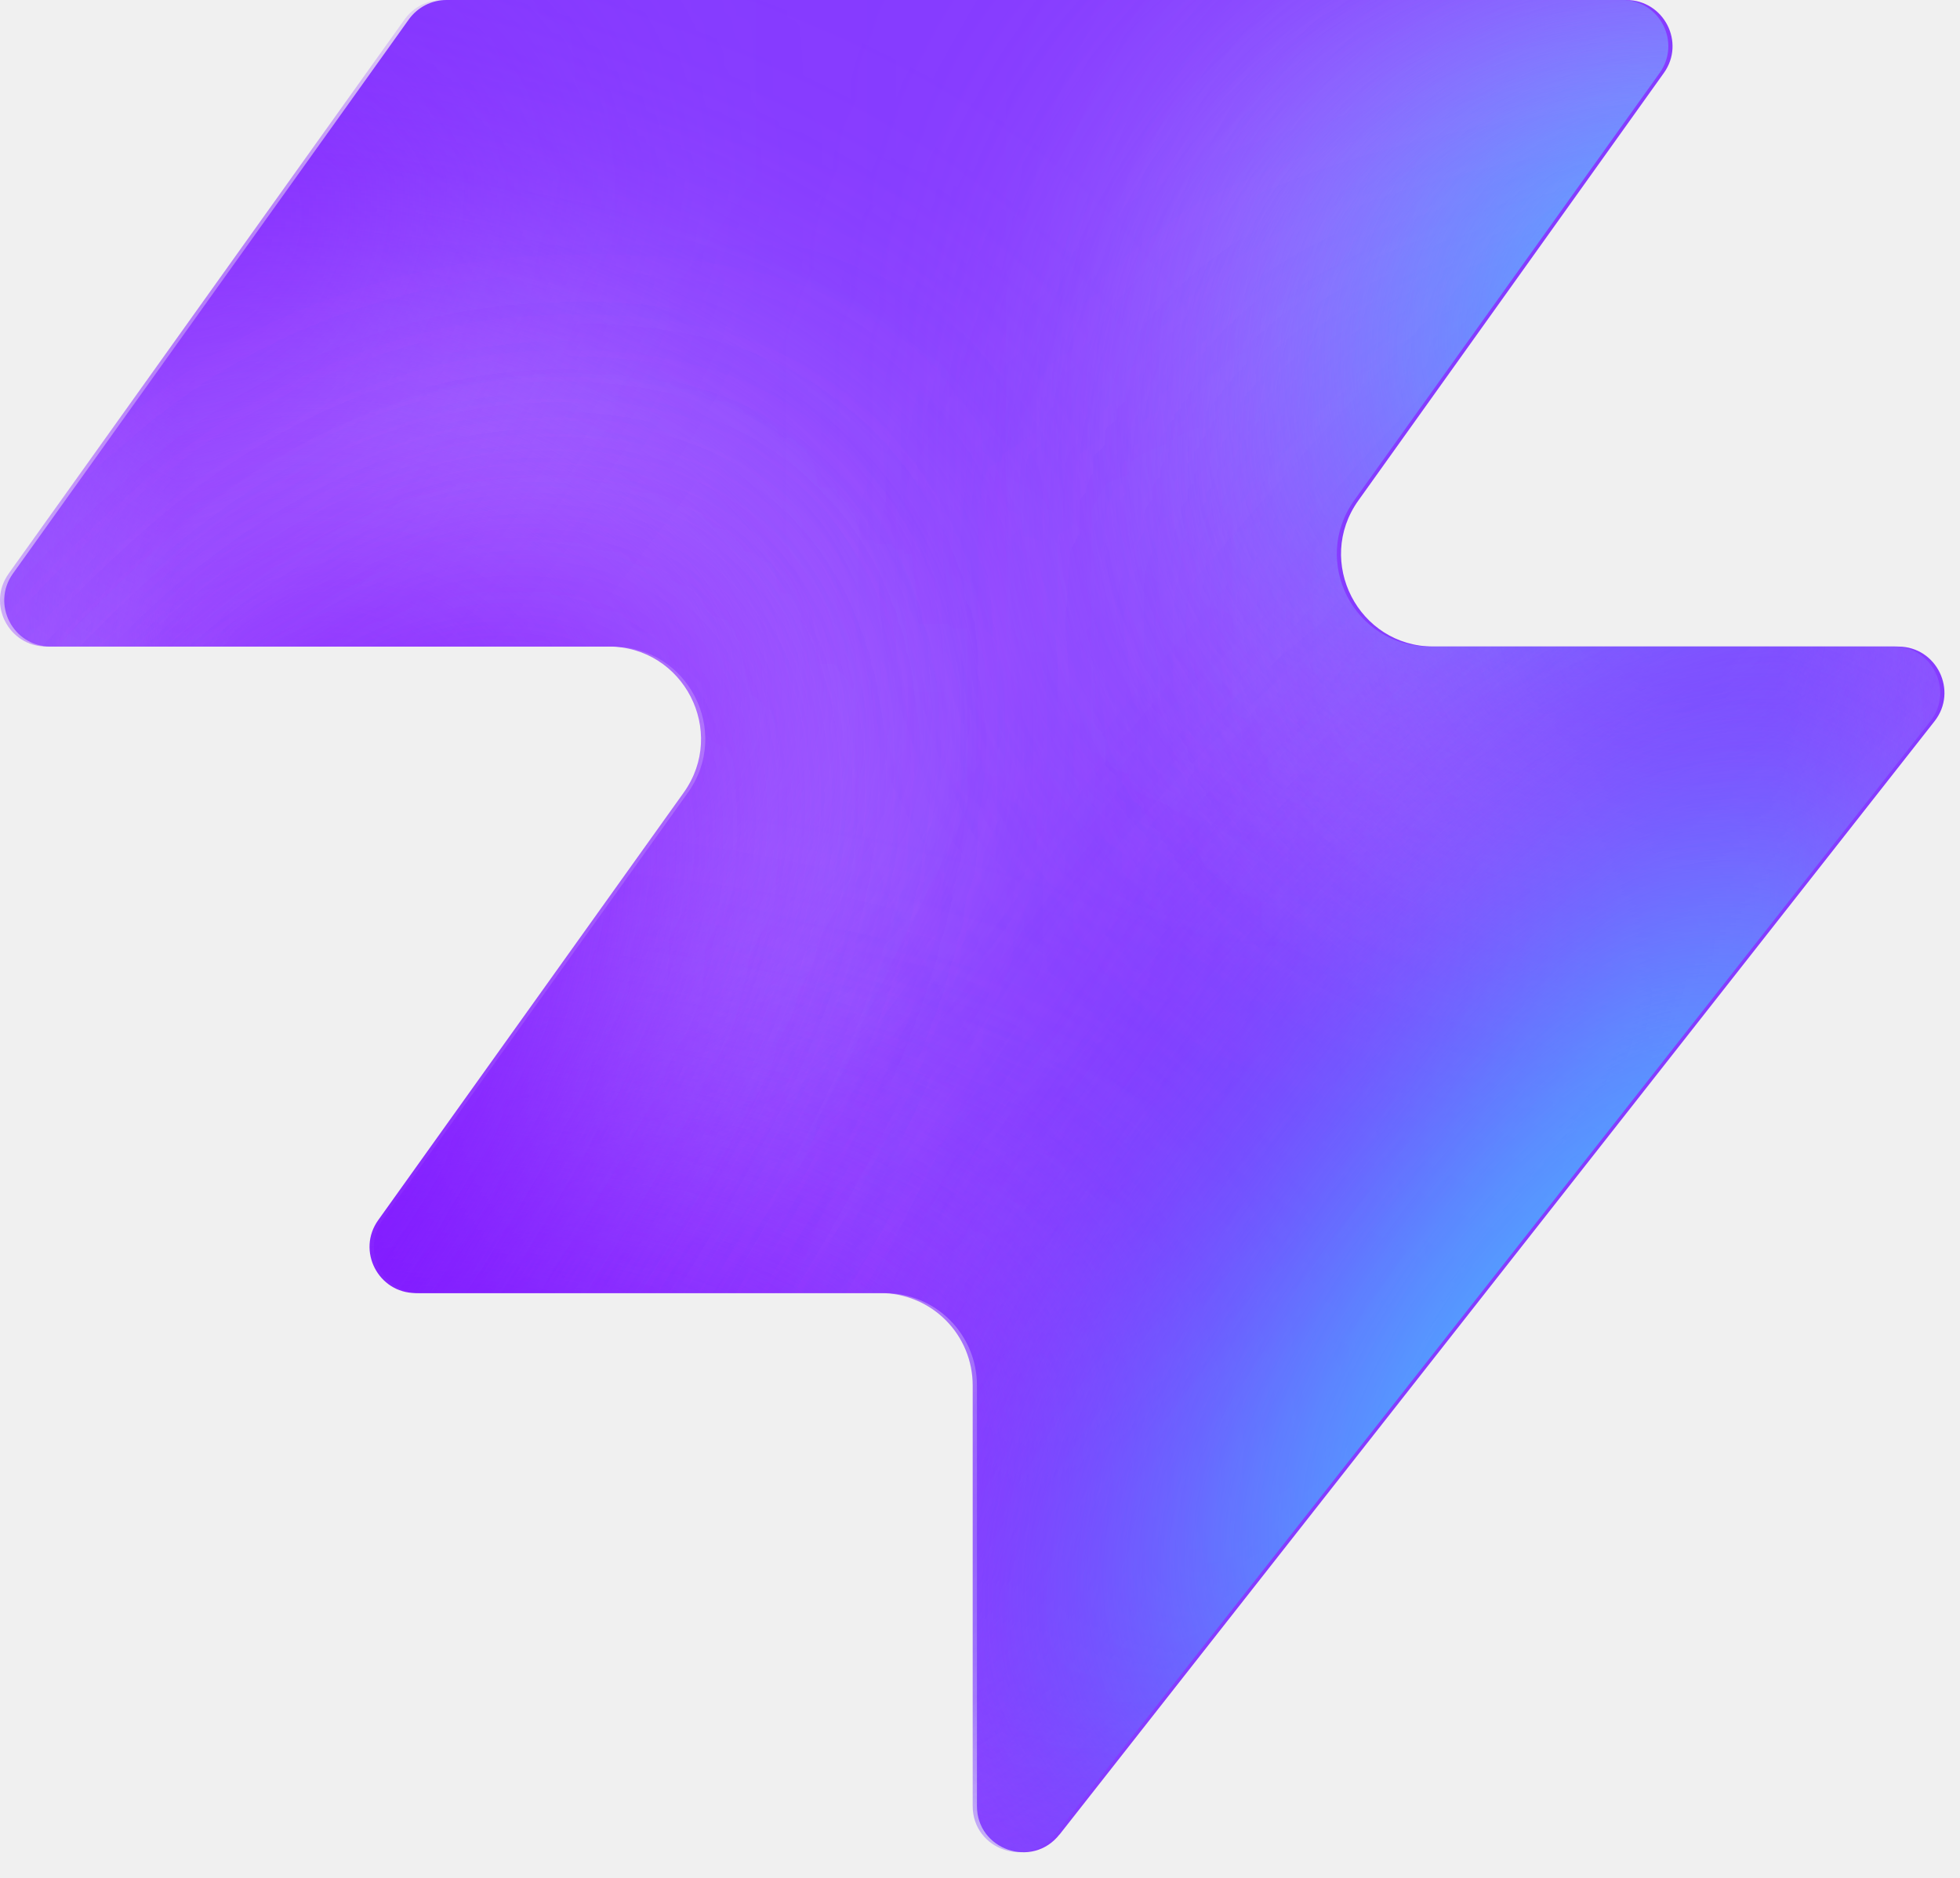
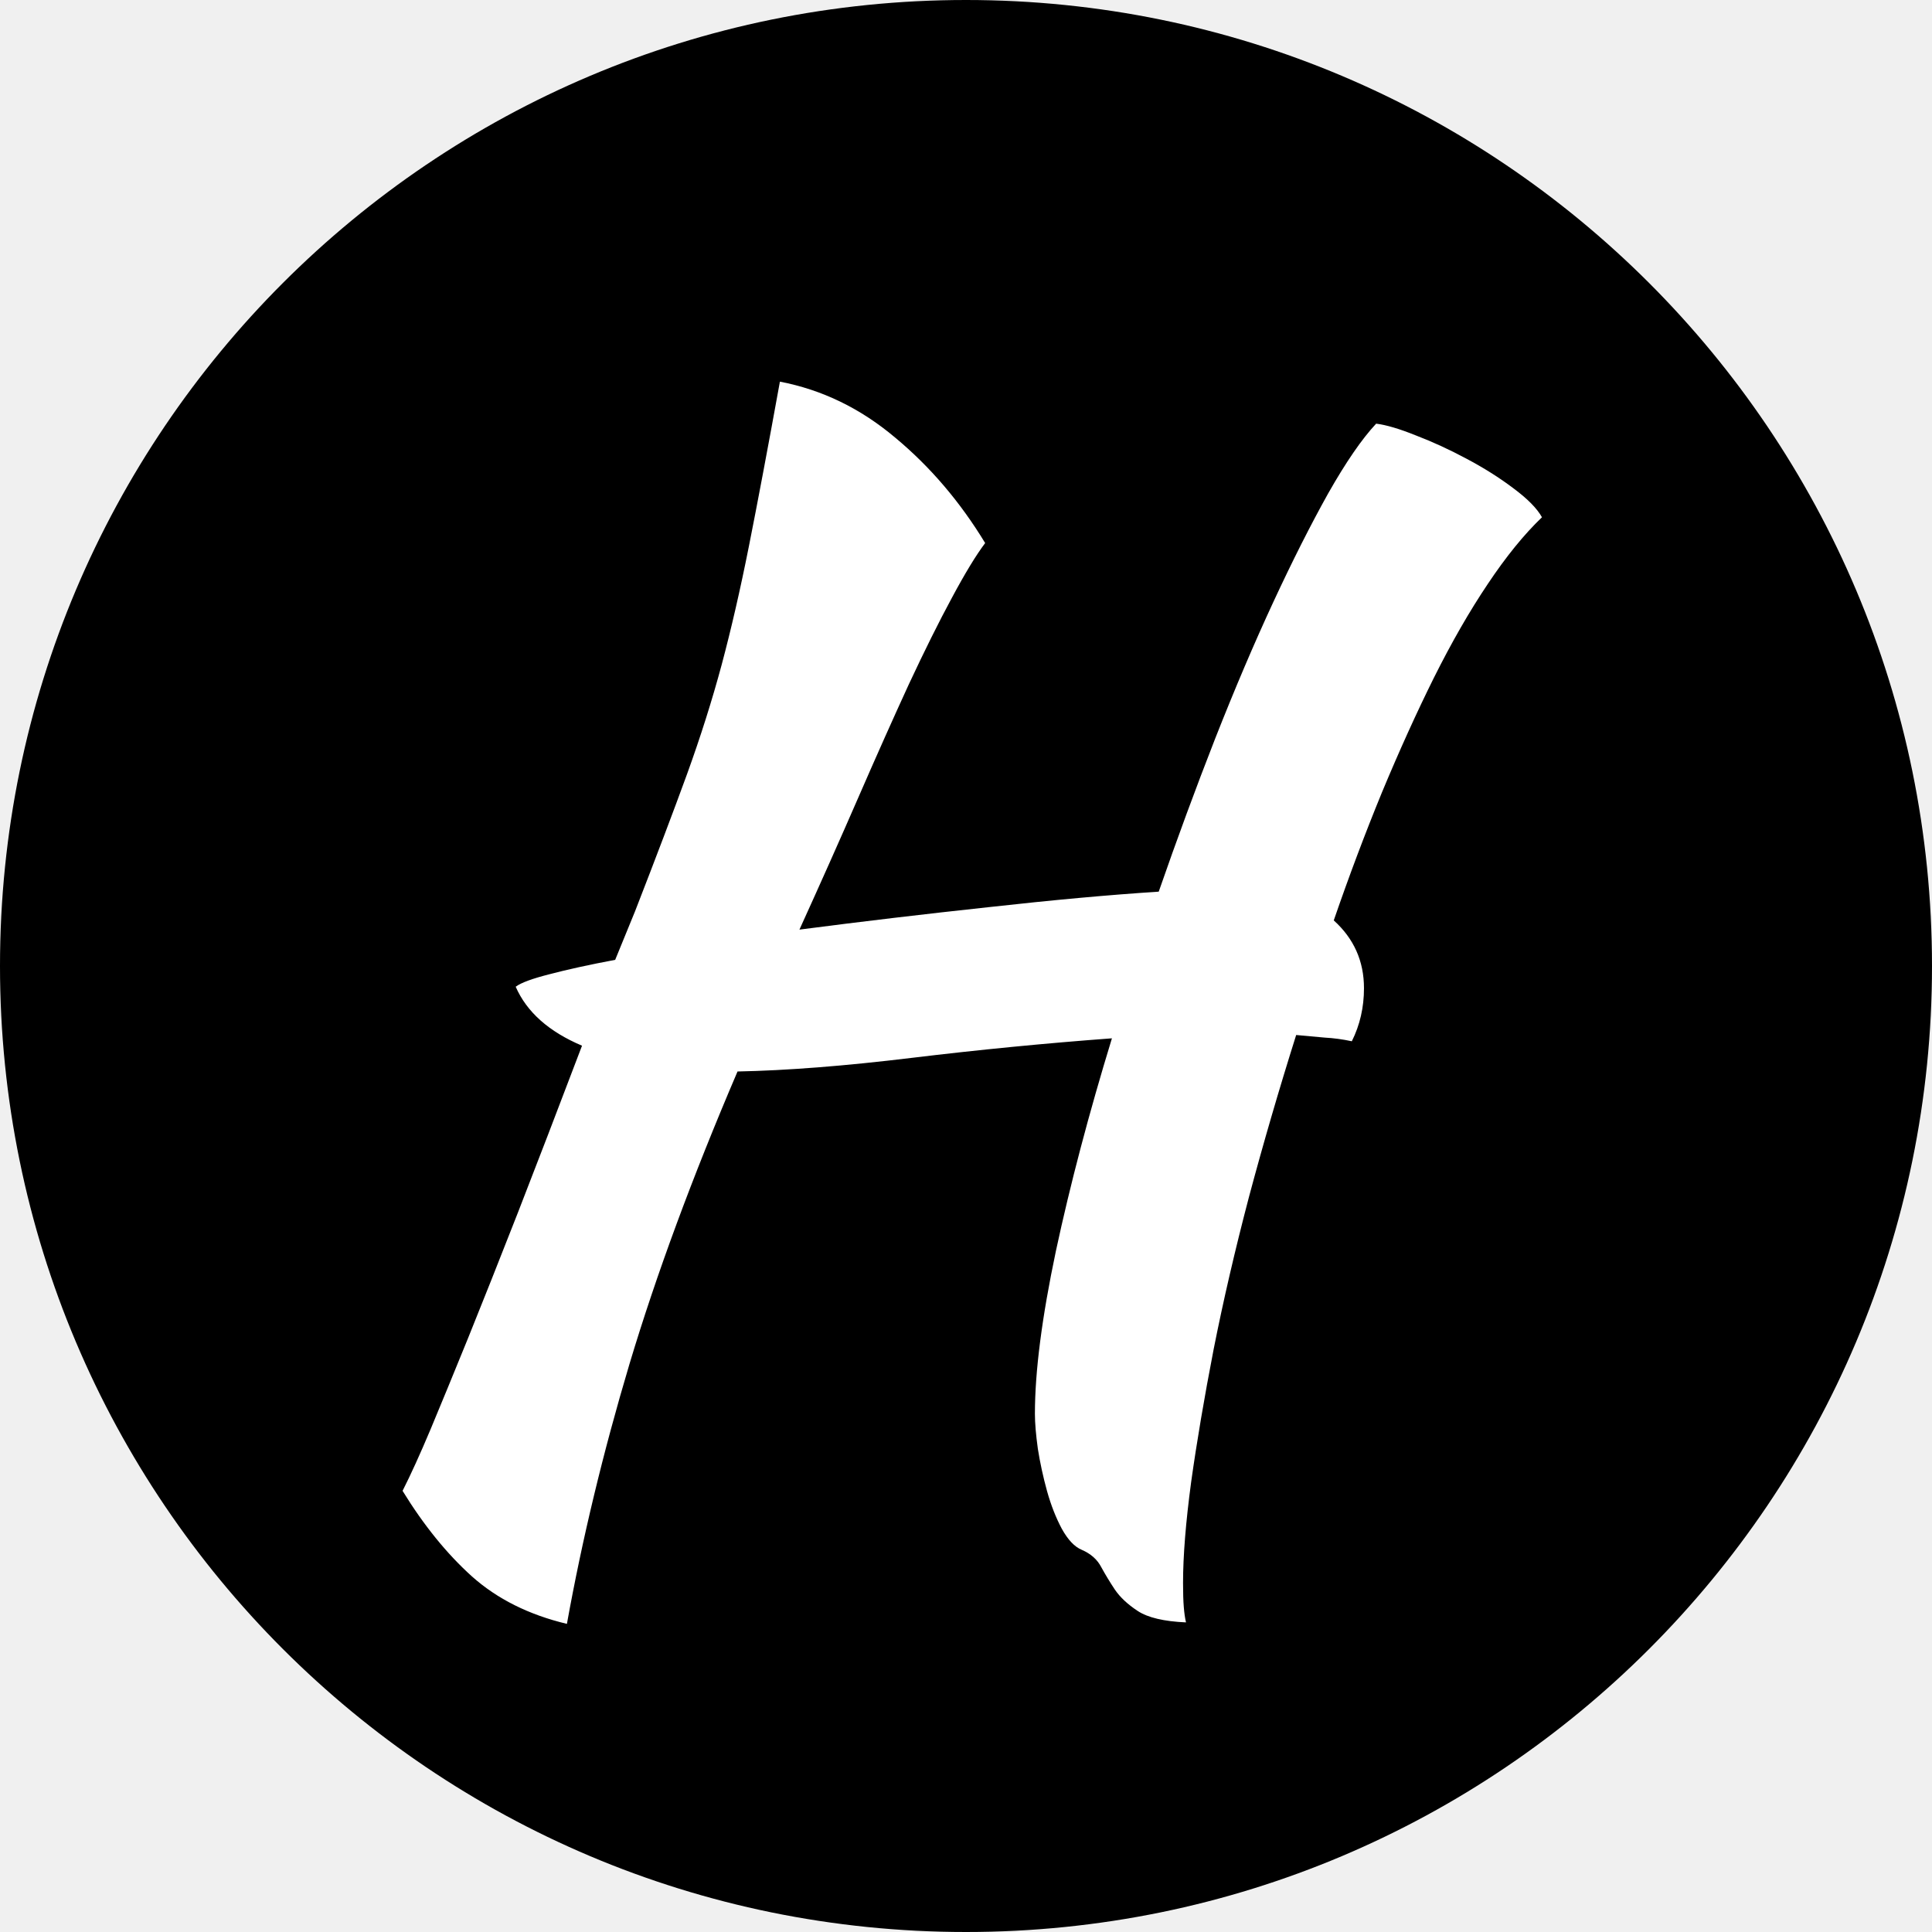
- <svg xmlns="http://www.w3.org/2000/svg" width="48" height="46" fill="none" viewBox="0 0 48 46">
-   <path fill="#863bff" d="M25.946 44.938c-.664.845-2.021.375-2.021-.698V33.937a2.26 2.26 0 0 0-2.262-2.262H10.287c-.92 0-1.456-1.04-.92-1.788l7.48-10.471c1.07-1.497 0-3.578-1.842-3.578H1.237c-.92 0-1.456-1.04-.92-1.788L10.013.474c.214-.297.556-.474.92-.474h28.894c.92 0 1.456 1.04.92 1.788l-7.48 10.471c-1.07 1.498 0 3.579 1.842 3.579h11.377c.943 0 1.473 1.088.89 1.83L25.947 44.94z" style="fill:#863bff;fill:color(display-p3 .525 .23 1);fill-opacity:1" />
-   <mask id="a" width="48" height="46" x="0" y="0" maskUnits="userSpaceOnUse" style="mask-type:alpha">
-     <path fill="#000" d="M25.842 44.938c-.664.844-2.021.375-2.021-.698V33.937a2.26 2.26 0 0 0-2.262-2.262H10.183c-.92 0-1.456-1.04-.92-1.788l7.48-10.471c1.07-1.498 0-3.579-1.842-3.579H1.133c-.92 0-1.456-1.04-.92-1.787L9.91.473c.214-.297.556-.474.92-.474h28.894c.92 0 1.456 1.04.92 1.788l-7.48 10.471c-1.07 1.498 0 3.578 1.842 3.578h11.377c.943 0 1.473 1.088.89 1.832L25.843 44.94z" style="fill:#000;fill-opacity:1" />
-   </mask>
-   <g mask="url(#a)">
-     <g filter="url(#b)">
-       <ellipse cx="5.508" cy="14.704" fill="#ede6ff" rx="5.508" ry="14.704" style="fill:#ede6ff;fill:color(display-p3 .927 .903 1);fill-opacity:1" transform="matrix(.00324 1 1 -.00324 -4.47 31.516)" />
-     </g>
-     <g filter="url(#c)">
-       <ellipse cx="10.399" cy="29.851" fill="#ede6ff" rx="10.399" ry="29.851" style="fill:#ede6ff;fill:color(display-p3 .927 .903 1);fill-opacity:1" transform="matrix(.00324 1 1 -.00324 -39.328 7.883)" />
-     </g>
-     <g filter="url(#d)">
-       <ellipse cx="5.508" cy="30.487" fill="#7e14ff" rx="5.508" ry="30.487" style="fill:#7e14ff;fill:color(display-p3 .492 .077 1);fill-opacity:1" transform="rotate(89.814 -25.913 -14.639)scale(1 -1)" />
-     </g>
-     <g filter="url(#e)">
-       <ellipse cx="5.508" cy="30.599" fill="#7e14ff" rx="5.508" ry="30.599" style="fill:#7e14ff;fill:color(display-p3 .492 .077 1);fill-opacity:1" transform="rotate(89.814 -32.644 -3.334)scale(1 -1)" />
-     </g>
-     <g filter="url(#f)">
-       <ellipse cx="5.508" cy="30.599" fill="#7e14ff" rx="5.508" ry="30.599" style="fill:#7e14ff;fill:color(display-p3 .492 .077 1);fill-opacity:1" transform="matrix(.00324 1 1 -.00324 -34.34 30.47)" />
-     </g>
-     <g filter="url(#g)">
-       <ellipse cx="14.072" cy="22.078" fill="#ede6ff" rx="14.072" ry="22.078" style="fill:#ede6ff;fill:color(display-p3 .927 .903 1);fill-opacity:1" transform="rotate(93.35 24.506 48.493)scale(-1 1)" />
-     </g>
-     <g filter="url(#h)">
-       <ellipse cx="3.47" cy="21.501" fill="#7e14ff" rx="3.47" ry="21.501" style="fill:#7e14ff;fill:color(display-p3 .492 .077 1);fill-opacity:1" transform="rotate(89.009 28.708 47.59)scale(-1 1)" />
-     </g>
-     <g filter="url(#i)">
-       <ellipse cx="3.47" cy="21.501" fill="#7e14ff" rx="3.47" ry="21.501" style="fill:#7e14ff;fill:color(display-p3 .492 .077 1);fill-opacity:1" transform="rotate(89.009 28.708 47.59)scale(-1 1)" />
-     </g>
-     <g filter="url(#j)">
-       <ellipse cx=".387" cy="8.972" fill="#7e14ff" rx="4.407" ry="29.108" style="fill:#7e14ff;fill:color(display-p3 .492 .077 1);fill-opacity:1" transform="rotate(39.51 .387 8.972)" />
-     </g>
-     <g filter="url(#k)">
-       <ellipse cx="47.523" cy="-6.092" fill="#7e14ff" rx="4.407" ry="29.108" style="fill:#7e14ff;fill:color(display-p3 .492 .077 1);fill-opacity:1" transform="rotate(37.892 47.523 -6.092)" />
-     </g>
-     <g filter="url(#l)">
-       <ellipse cx="41.412" cy="6.333" fill="#47bfff" rx="5.971" ry="9.665" style="fill:#47bfff;fill:color(display-p3 .28 .748 1);fill-opacity:1" transform="rotate(37.892 41.412 6.333)" />
-     </g>
-     <g filter="url(#m)">
-       <ellipse cx="-1.879" cy="38.332" fill="#7e14ff" rx="4.407" ry="29.108" style="fill:#7e14ff;fill:color(display-p3 .492 .077 1);fill-opacity:1" transform="rotate(37.892 -1.88 38.332)" />
-     </g>
-     <g filter="url(#n)">
-       <ellipse cx="-1.879" cy="38.332" fill="#7e14ff" rx="4.407" ry="29.108" style="fill:#7e14ff;fill:color(display-p3 .492 .077 1);fill-opacity:1" transform="rotate(37.892 -1.88 38.332)" />
-     </g>
-     <g filter="url(#o)">
-       <ellipse cx="35.651" cy="29.907" fill="#7e14ff" rx="4.407" ry="29.108" style="fill:#7e14ff;fill:color(display-p3 .492 .077 1);fill-opacity:1" transform="rotate(37.892 35.651 29.907)" />
-     </g>
-     <g filter="url(#p)">
-       <ellipse cx="38.418" cy="32.4" fill="#47bfff" rx="5.971" ry="15.297" style="fill:#47bfff;fill:color(display-p3 .28 .748 1);fill-opacity:1" transform="rotate(37.892 38.418 32.4)" />
-     </g>
-   </g>
-   <defs>
-     <filter id="b" width="60.045" height="41.654" x="-19.77" y="16.149" color-interpolation-filters="sRGB" filterUnits="userSpaceOnUse">
-       <feFlood flood-opacity="0" result="BackgroundImageFix" />
-       <feBlend in="SourceGraphic" in2="BackgroundImageFix" result="shape" />
-       <feGaussianBlur result="effect1_foregroundBlur_2002_17158" stdDeviation="7.659" />
-     </filter>
-     <filter id="c" width="90.34" height="51.437" x="-54.613" y="-7.533" color-interpolation-filters="sRGB" filterUnits="userSpaceOnUse">
-       <feFlood flood-opacity="0" result="BackgroundImageFix" />
-       <feBlend in="SourceGraphic" in2="BackgroundImageFix" result="shape" />
-       <feGaussianBlur result="effect1_foregroundBlur_2002_17158" stdDeviation="7.659" />
-     </filter>
-     <filter id="d" width="79.355" height="29.4" x="-49.64" y="2.03" color-interpolation-filters="sRGB" filterUnits="userSpaceOnUse">
-       <feFlood flood-opacity="0" result="BackgroundImageFix" />
-       <feBlend in="SourceGraphic" in2="BackgroundImageFix" result="shape" />
-       <feGaussianBlur result="effect1_foregroundBlur_2002_17158" stdDeviation="4.596" />
-     </filter>
-     <filter id="e" width="79.579" height="29.4" x="-45.045" y="20.029" color-interpolation-filters="sRGB" filterUnits="userSpaceOnUse">
-       <feFlood flood-opacity="0" result="BackgroundImageFix" />
-       <feBlend in="SourceGraphic" in2="BackgroundImageFix" result="shape" />
-       <feGaussianBlur result="effect1_foregroundBlur_2002_17158" stdDeviation="4.596" />
-     </filter>
-     <filter id="f" width="79.579" height="29.4" x="-43.513" y="21.178" color-interpolation-filters="sRGB" filterUnits="userSpaceOnUse">
-       <feFlood flood-opacity="0" result="BackgroundImageFix" />
-       <feBlend in="SourceGraphic" in2="BackgroundImageFix" result="shape" />
-       <feGaussianBlur result="effect1_foregroundBlur_2002_17158" stdDeviation="4.596" />
-     </filter>
-     <filter id="g" width="74.749" height="58.852" x="15.756" y="-17.901" color-interpolation-filters="sRGB" filterUnits="userSpaceOnUse">
-       <feFlood flood-opacity="0" result="BackgroundImageFix" />
-       <feBlend in="SourceGraphic" in2="BackgroundImageFix" result="shape" />
-       <feGaussianBlur result="effect1_foregroundBlur_2002_17158" stdDeviation="7.659" />
-     </filter>
-     <filter id="h" width="61.377" height="25.362" x="23.548" y="2.284" color-interpolation-filters="sRGB" filterUnits="userSpaceOnUse">
-       <feFlood flood-opacity="0" result="BackgroundImageFix" />
-       <feBlend in="SourceGraphic" in2="BackgroundImageFix" result="shape" />
-       <feGaussianBlur result="effect1_foregroundBlur_2002_17158" stdDeviation="4.596" />
-     </filter>
-     <filter id="i" width="61.377" height="25.362" x="23.548" y="2.284" color-interpolation-filters="sRGB" filterUnits="userSpaceOnUse">
-       <feFlood flood-opacity="0" result="BackgroundImageFix" />
-       <feBlend in="SourceGraphic" in2="BackgroundImageFix" result="shape" />
-       <feGaussianBlur result="effect1_foregroundBlur_2002_17158" stdDeviation="4.596" />
-     </filter>
-     <filter id="j" width="56.045" height="63.649" x="-27.636" y="-22.853" color-interpolation-filters="sRGB" filterUnits="userSpaceOnUse">
-       <feFlood flood-opacity="0" result="BackgroundImageFix" />
-       <feBlend in="SourceGraphic" in2="BackgroundImageFix" result="shape" />
-       <feGaussianBlur result="effect1_foregroundBlur_2002_17158" stdDeviation="4.596" />
-     </filter>
-     <filter id="k" width="54.814" height="64.646" x="20.116" y="-38.415" color-interpolation-filters="sRGB" filterUnits="userSpaceOnUse">
-       <feFlood flood-opacity="0" result="BackgroundImageFix" />
-       <feBlend in="SourceGraphic" in2="BackgroundImageFix" result="shape" />
-       <feGaussianBlur result="effect1_foregroundBlur_2002_17158" stdDeviation="4.596" />
-     </filter>
-     <filter id="l" width="33.541" height="35.313" x="24.641" y="-11.323" color-interpolation-filters="sRGB" filterUnits="userSpaceOnUse">
-       <feFlood flood-opacity="0" result="BackgroundImageFix" />
-       <feBlend in="SourceGraphic" in2="BackgroundImageFix" result="shape" />
-       <feGaussianBlur result="effect1_foregroundBlur_2002_17158" stdDeviation="4.596" />
-     </filter>
-     <filter id="m" width="54.814" height="64.646" x="-29.286" y="6.009" color-interpolation-filters="sRGB" filterUnits="userSpaceOnUse">
-       <feFlood flood-opacity="0" result="BackgroundImageFix" />
-       <feBlend in="SourceGraphic" in2="BackgroundImageFix" result="shape" />
-       <feGaussianBlur result="effect1_foregroundBlur_2002_17158" stdDeviation="4.596" />
-     </filter>
-     <filter id="n" width="54.814" height="64.646" x="-29.286" y="6.009" color-interpolation-filters="sRGB" filterUnits="userSpaceOnUse">
-       <feFlood flood-opacity="0" result="BackgroundImageFix" />
-       <feBlend in="SourceGraphic" in2="BackgroundImageFix" result="shape" />
-       <feGaussianBlur result="effect1_foregroundBlur_2002_17158" stdDeviation="4.596" />
-     </filter>
-     <filter id="o" width="54.814" height="64.646" x="8.244" y="-2.416" color-interpolation-filters="sRGB" filterUnits="userSpaceOnUse">
-       <feFlood flood-opacity="0" result="BackgroundImageFix" />
-       <feBlend in="SourceGraphic" in2="BackgroundImageFix" result="shape" />
-       <feGaussianBlur result="effect1_foregroundBlur_2002_17158" stdDeviation="4.596" />
-     </filter>
-     <filter id="p" width="39.409" height="43.623" x="18.713" y="10.588" color-interpolation-filters="sRGB" filterUnits="userSpaceOnUse">
-       <feFlood flood-opacity="0" result="BackgroundImageFix" />
-       <feBlend in="SourceGraphic" in2="BackgroundImageFix" result="shape" />
-       <feGaussianBlur result="effect1_foregroundBlur_2002_17158" stdDeviation="4.596" />
-     </filter>
-   </defs>
+ <svg xmlns="http://www.w3.org/2000/svg" viewBox="0 0 512 512" width="512" height="512">
+   <ellipse cx="256" cy="256" rx="256" ry="256" />
+   <path fill="white" transform="translate(77.875 397.92)" d="M196.387 -23.242Q196.387 -40.039 201.953 -66.406Q207.617 -92.773 216.797 -122.754Q190.43 -120.801 163.77 -117.578Q137.207 -114.355 117.578 -113.965Q99.609 -71.973 88.965 -36.523Q78.418 -1.172 72.363 32.422Q57.227 28.809 47.168 19.824Q37.207 10.84 28.809 -2.832Q32.031 -9.18 36.23 -19.141Q40.43 -29.199 46.191 -43.359Q51.953 -57.617 59.375 -76.562Q66.797 -95.605 76.367 -120.801Q63.184 -126.367 58.789 -136.426Q60.84 -137.988 67.773 -139.746Q74.805 -141.602 85.156 -143.555L90.43 -156.445Q98.828 -178.027 104.199 -192.773Q109.57 -207.617 113.379 -221.777Q117.188 -236.035 120.605 -253.223Q124.023 -270.41 128.809 -296.777Q145.605 -293.555 159.375 -281.934Q173.242 -270.41 183.203 -254.004Q179.59 -249.219 174.414 -239.551Q169.238 -229.98 162.988 -216.602Q156.836 -203.223 149.609 -186.621Q142.383 -170.02 133.984 -151.562Q158.789 -154.785 184.18 -157.52Q209.57 -160.352 229.199 -161.621Q236.426 -182.422 244.141 -202.148Q251.953 -221.973 259.57 -238.379Q267.188 -254.785 274.121 -267.188Q281.152 -279.59 286.816 -285.645Q290.82 -285.156 297.363 -282.52Q304.004 -279.98 310.742 -276.367Q317.578 -272.754 323.145 -268.555Q328.809 -264.355 330.762 -260.84Q323.633 -254.004 316.406 -243.164Q309.18 -232.422 302.148 -218.359Q295.215 -204.395 288.379 -187.988Q281.641 -171.582 275.586 -154.004Q283.594 -146.777 283.594 -136.035Q283.594 -128.418 280.371 -121.973Q276.758 -122.754 273.145 -122.949Q269.629 -123.242 265.625 -123.633Q258.789 -101.953 253.125 -80.762Q247.559 -59.57 243.75 -40.332Q240.039 -21.191 237.793 -5.176Q235.645 10.84 235.645 21.582Q235.645 25.586 235.84 27.93Q236.035 30.371 236.426 32.031Q227.637 31.641 223.633 29.004Q219.629 26.367 217.578 23.34Q215.625 20.41 213.965 17.383Q212.402 14.355 208.789 12.793Q205.957 11.621 203.516 7.227Q201.172 2.832 199.609 -2.734Q198.047 -8.398 197.168 -13.965Q196.387 -19.629 196.387 -23.242Z" />
</svg>
